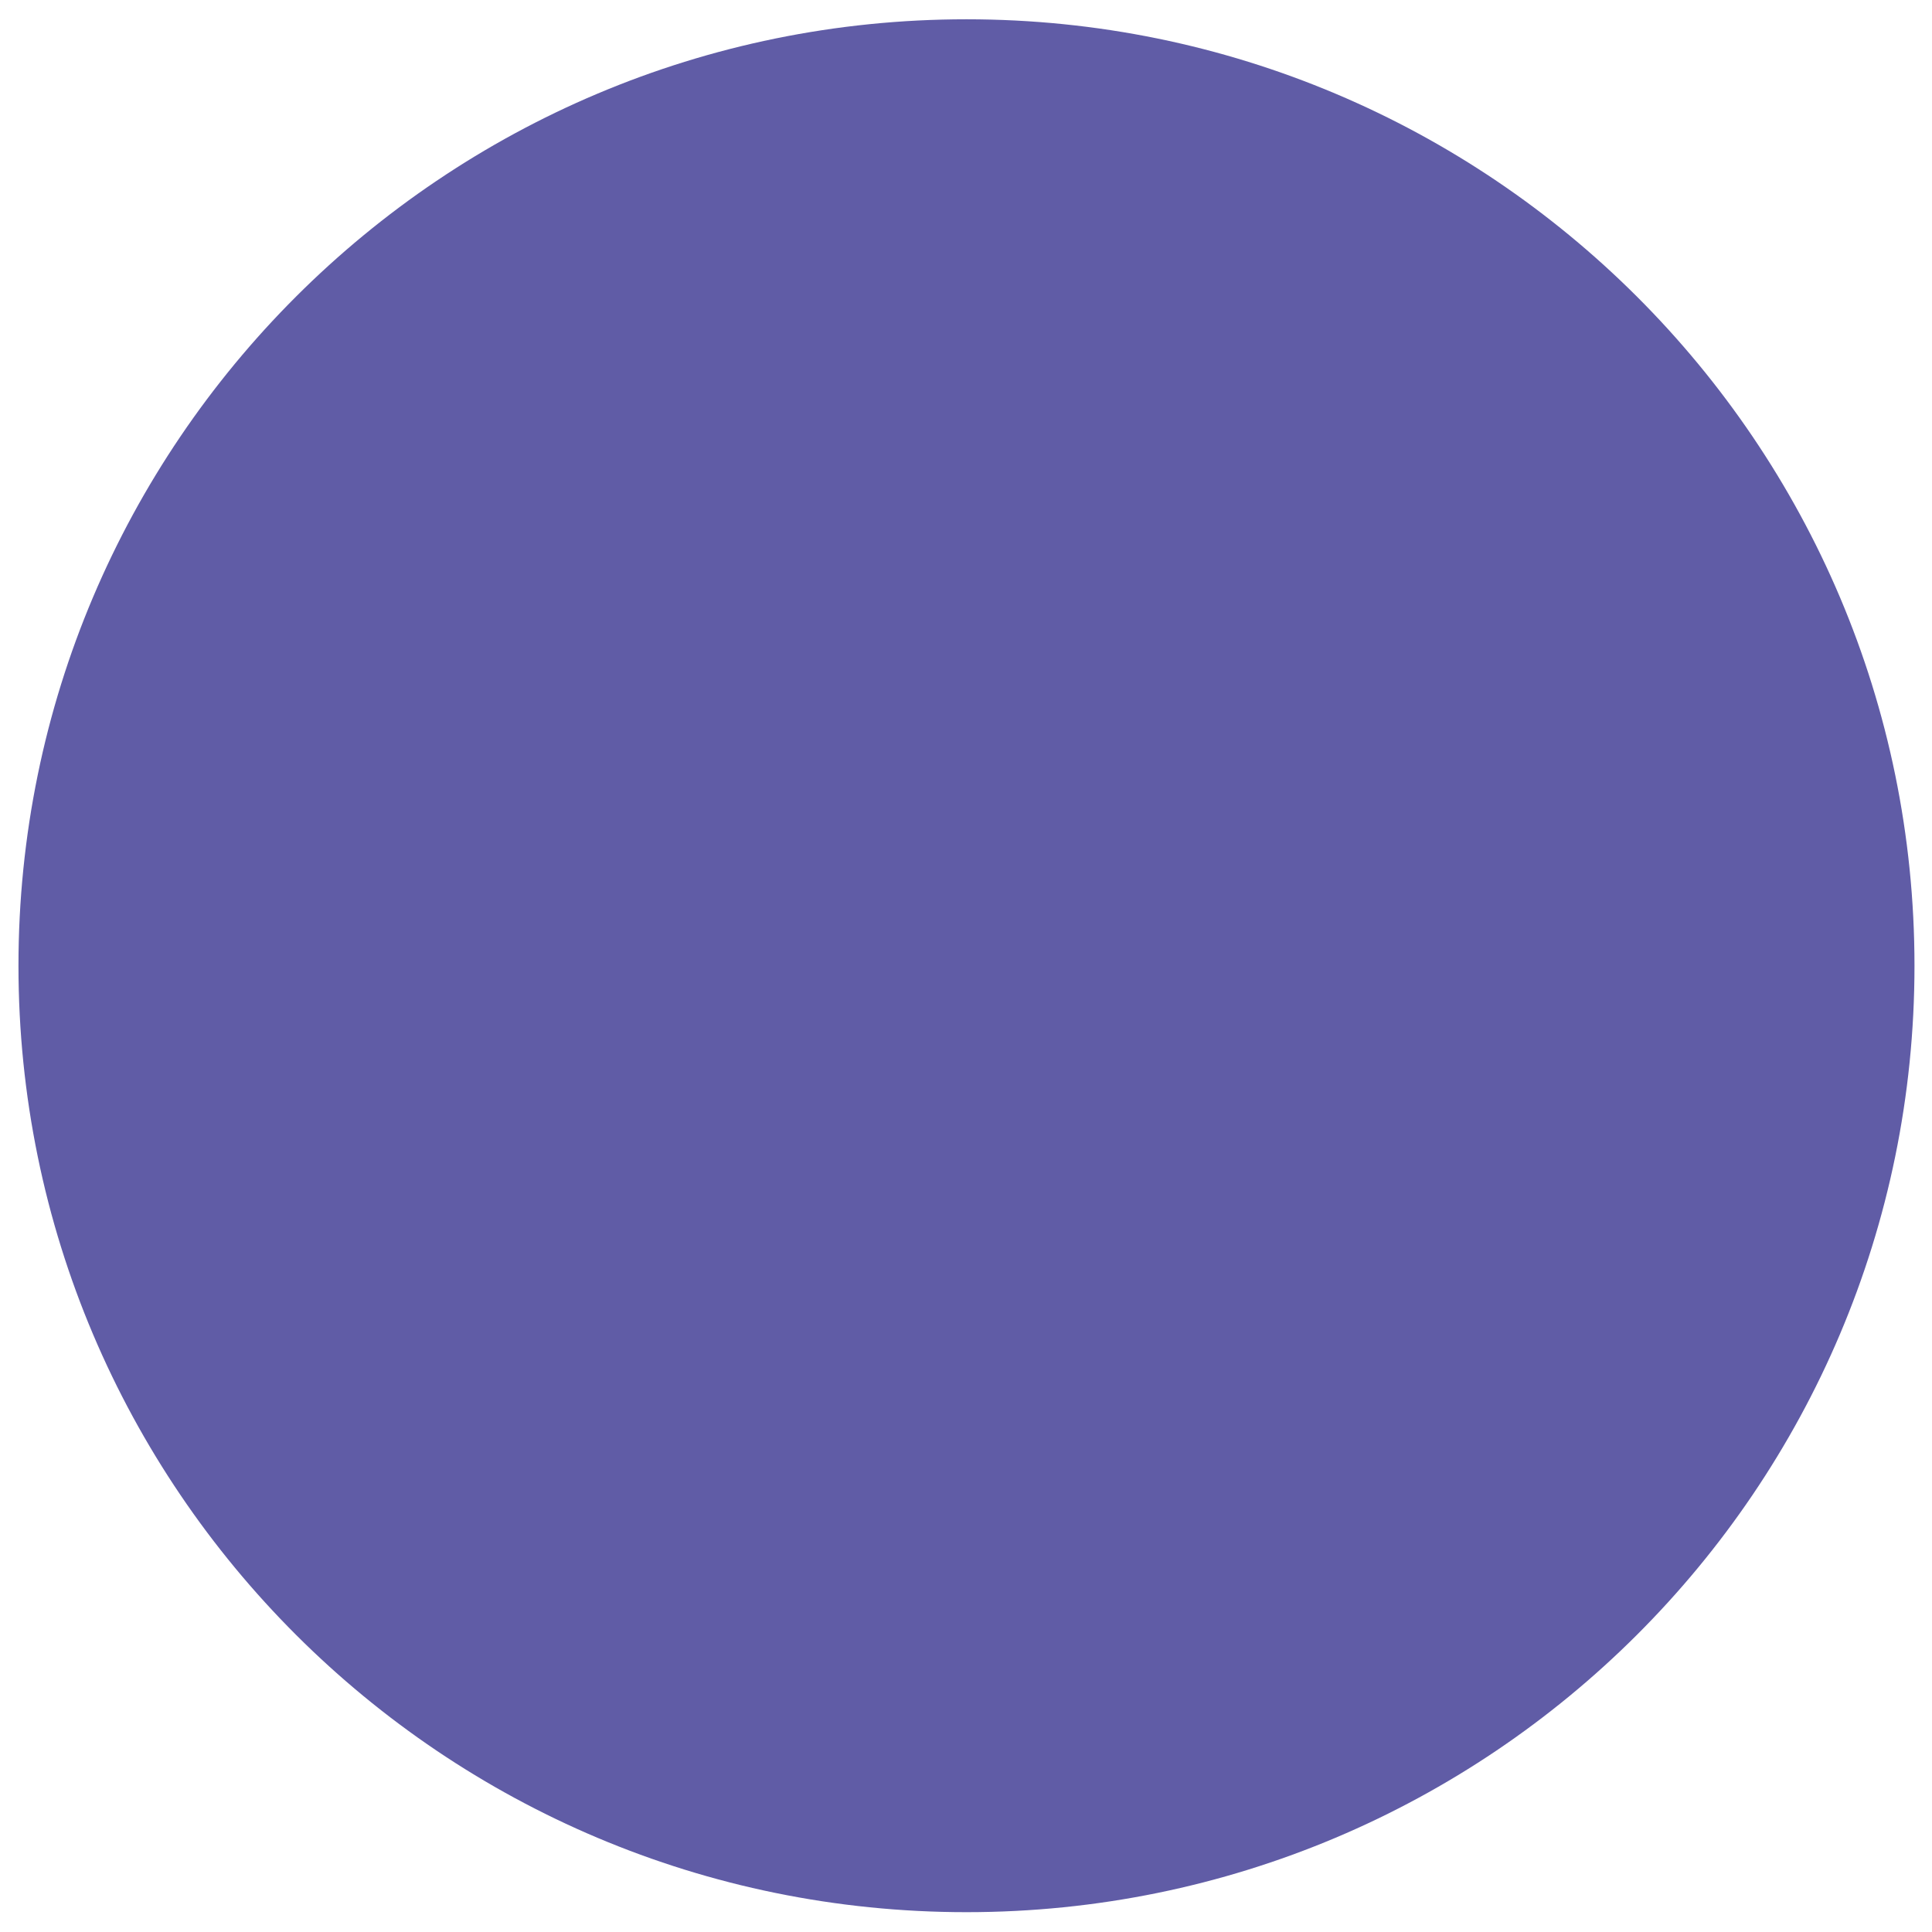
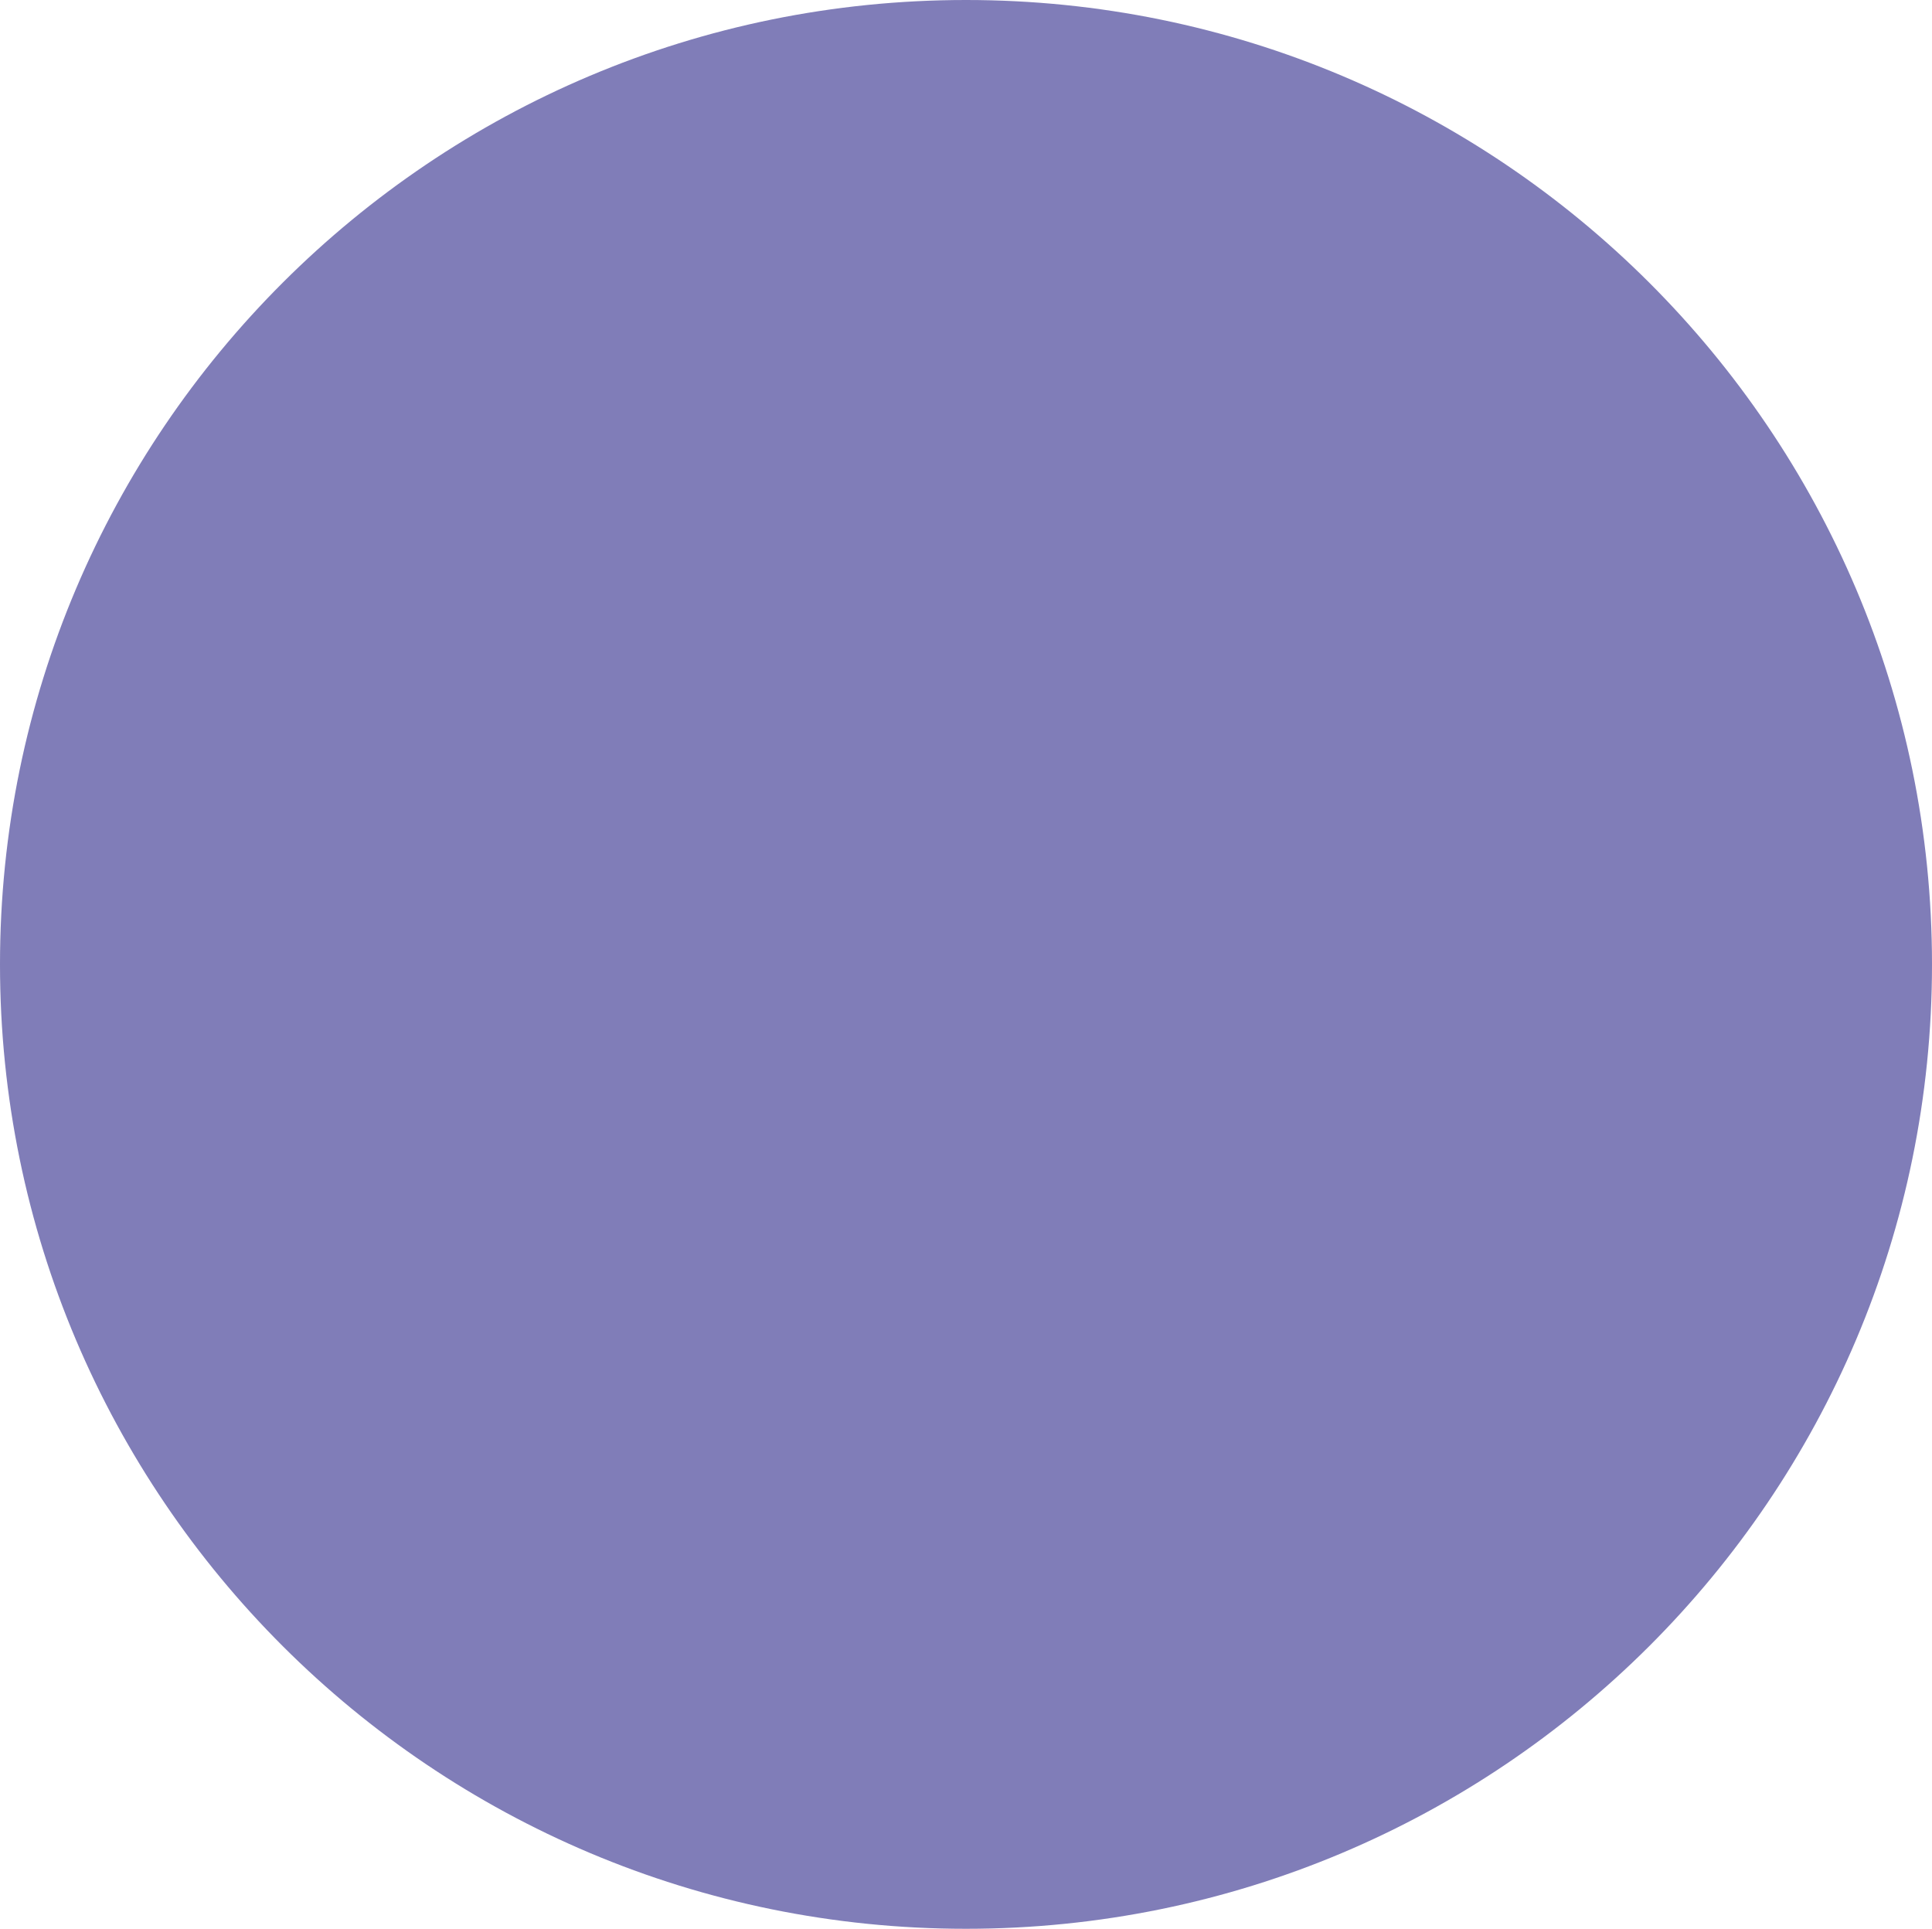
- <svg xmlns="http://www.w3.org/2000/svg" version="1.1" id="Capa_1" x="0px" y="0px" width="28.35px" height="28.35px" viewBox="0 0 28.35 28.35" enable-background="new 0 0 28.35 28.35" xml:space="preserve">
-   <ellipse fill="#605CA6" cx="14.182" cy="14.171" rx="13.911" ry="13.888" />
+ <svg xmlns="http://www.w3.org/2000/svg" version="1.1" id="Capa_1" opacity="0.8" x="0px" y="0px" width="22.258px" height="22.221px" viewBox="3.053 3.061 22.258 22.221" enable-background="new 3.053 3.061 22.258 22.221" xml:space="preserve">
+   <ellipse fill="#605CA6" cx="14.182" cy="14.171" rx="11.129" ry="11.11" />
</svg>
